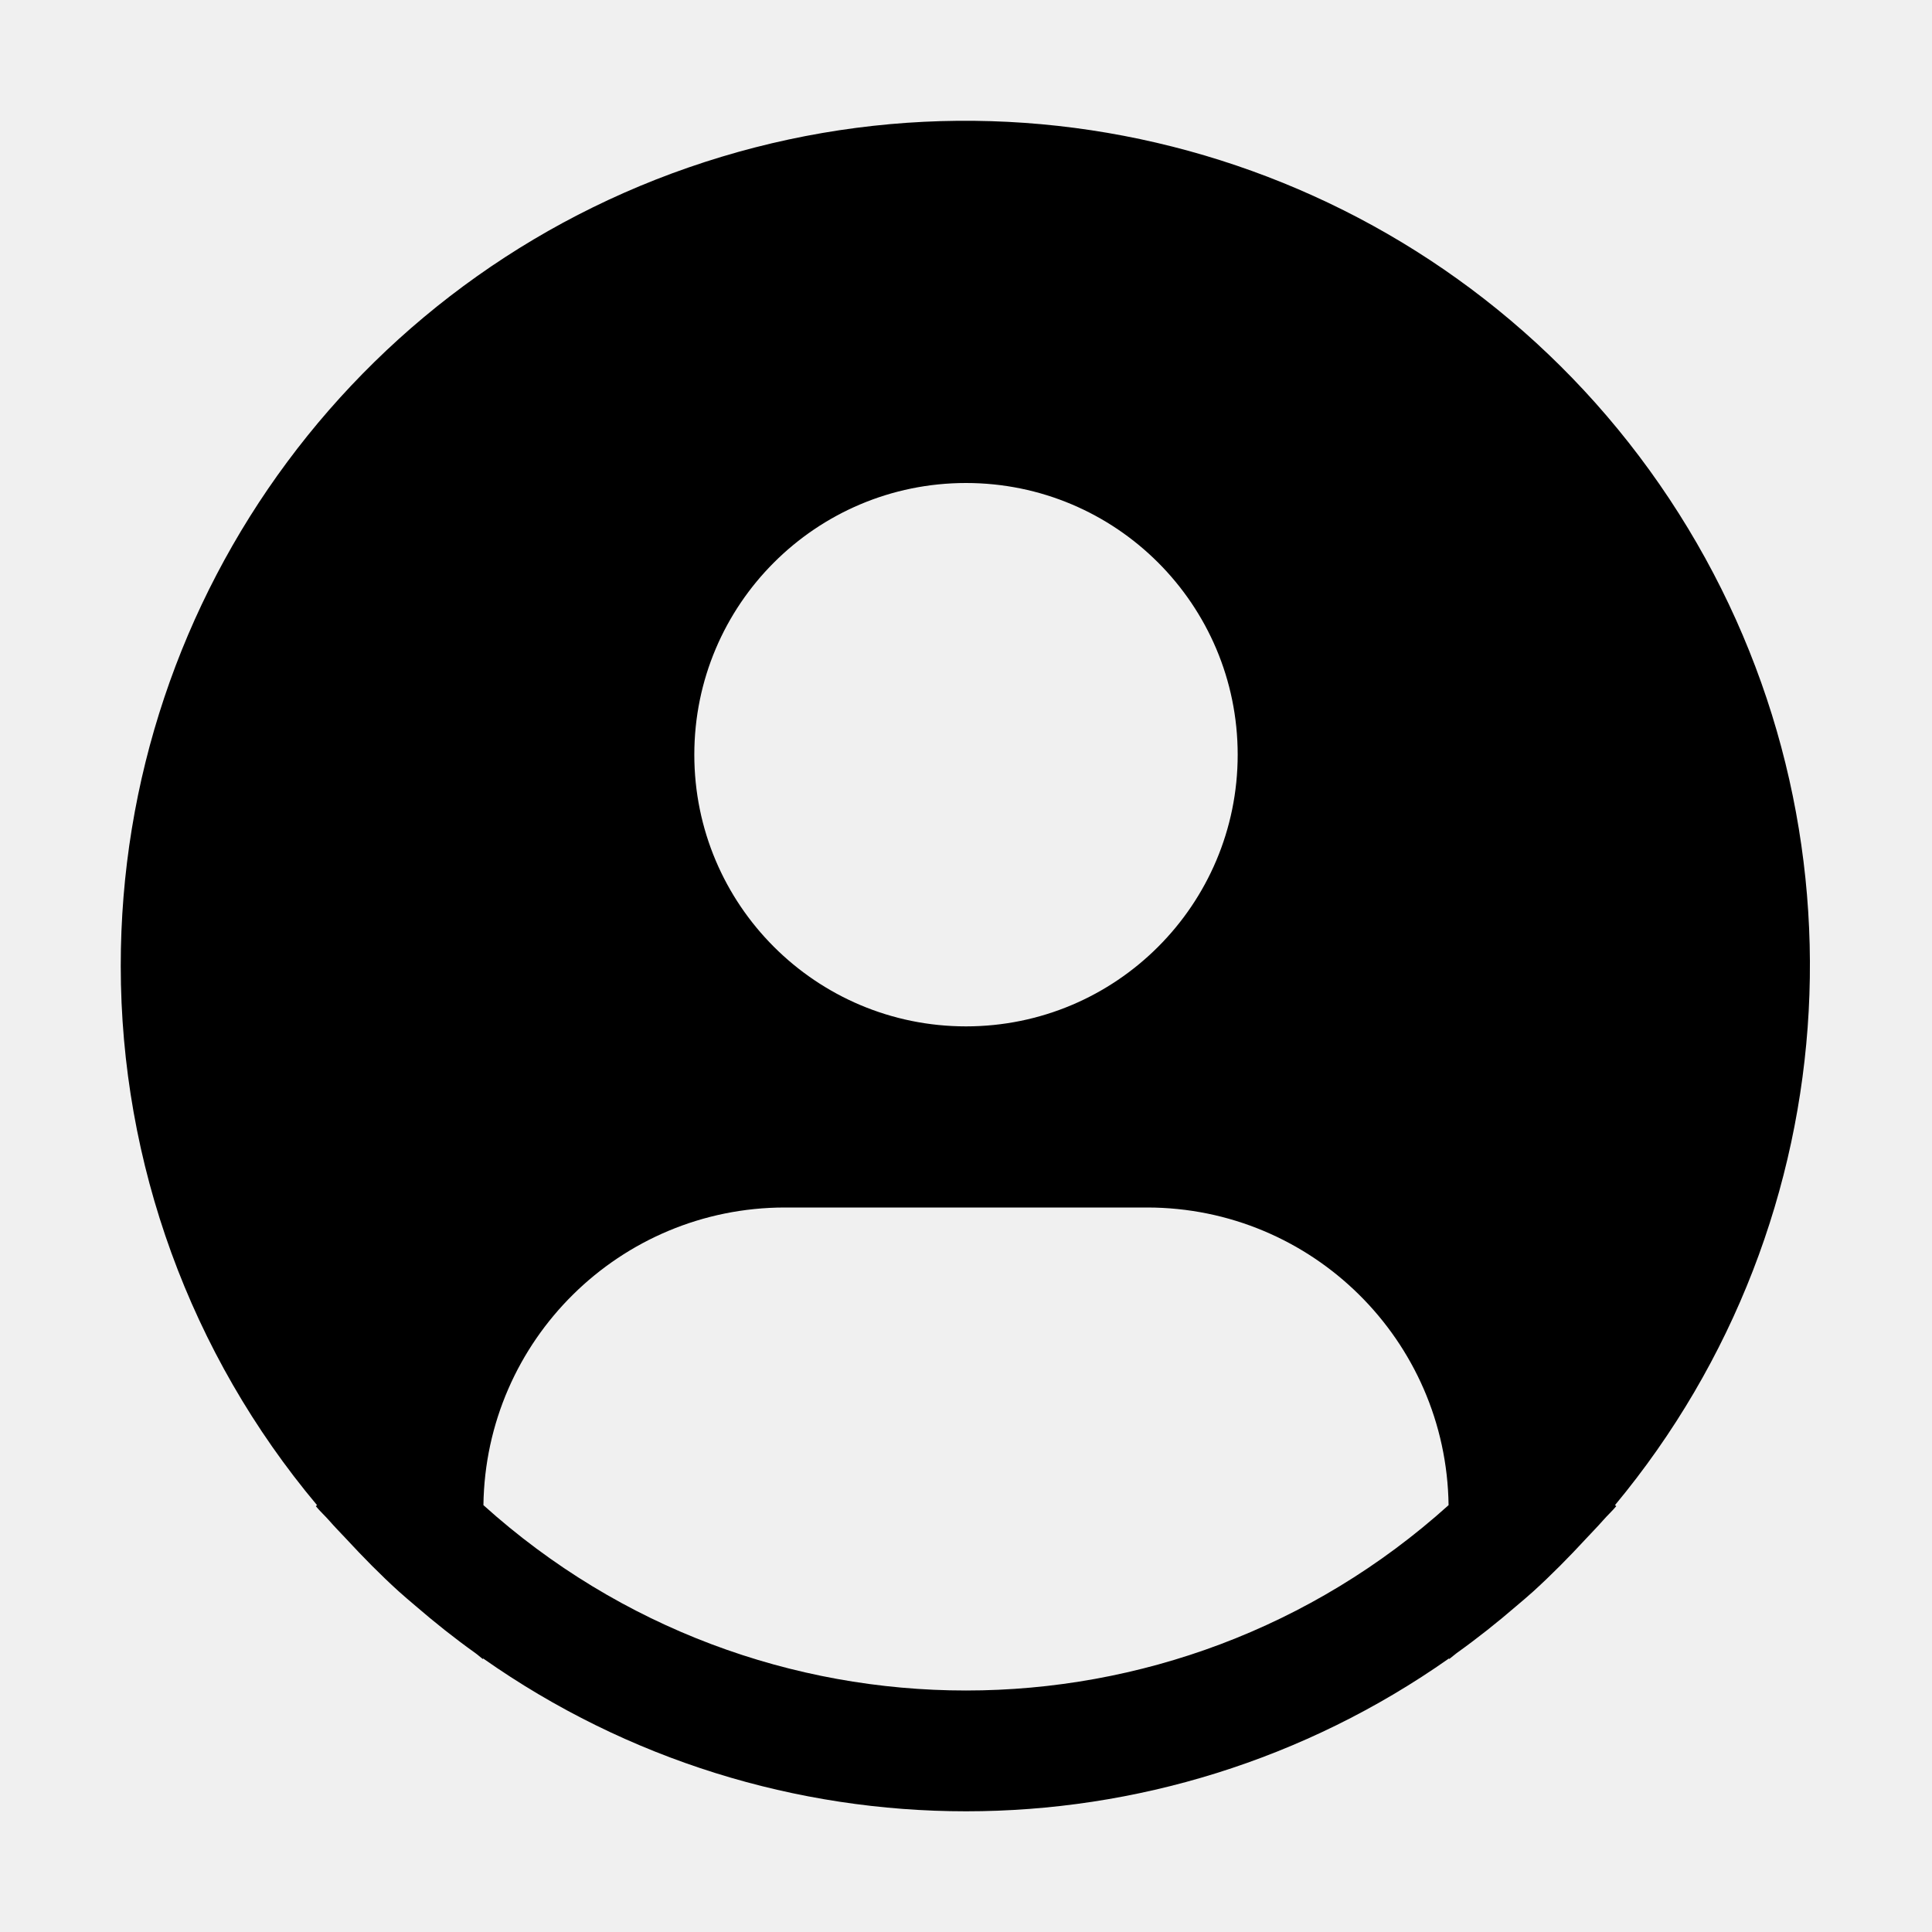
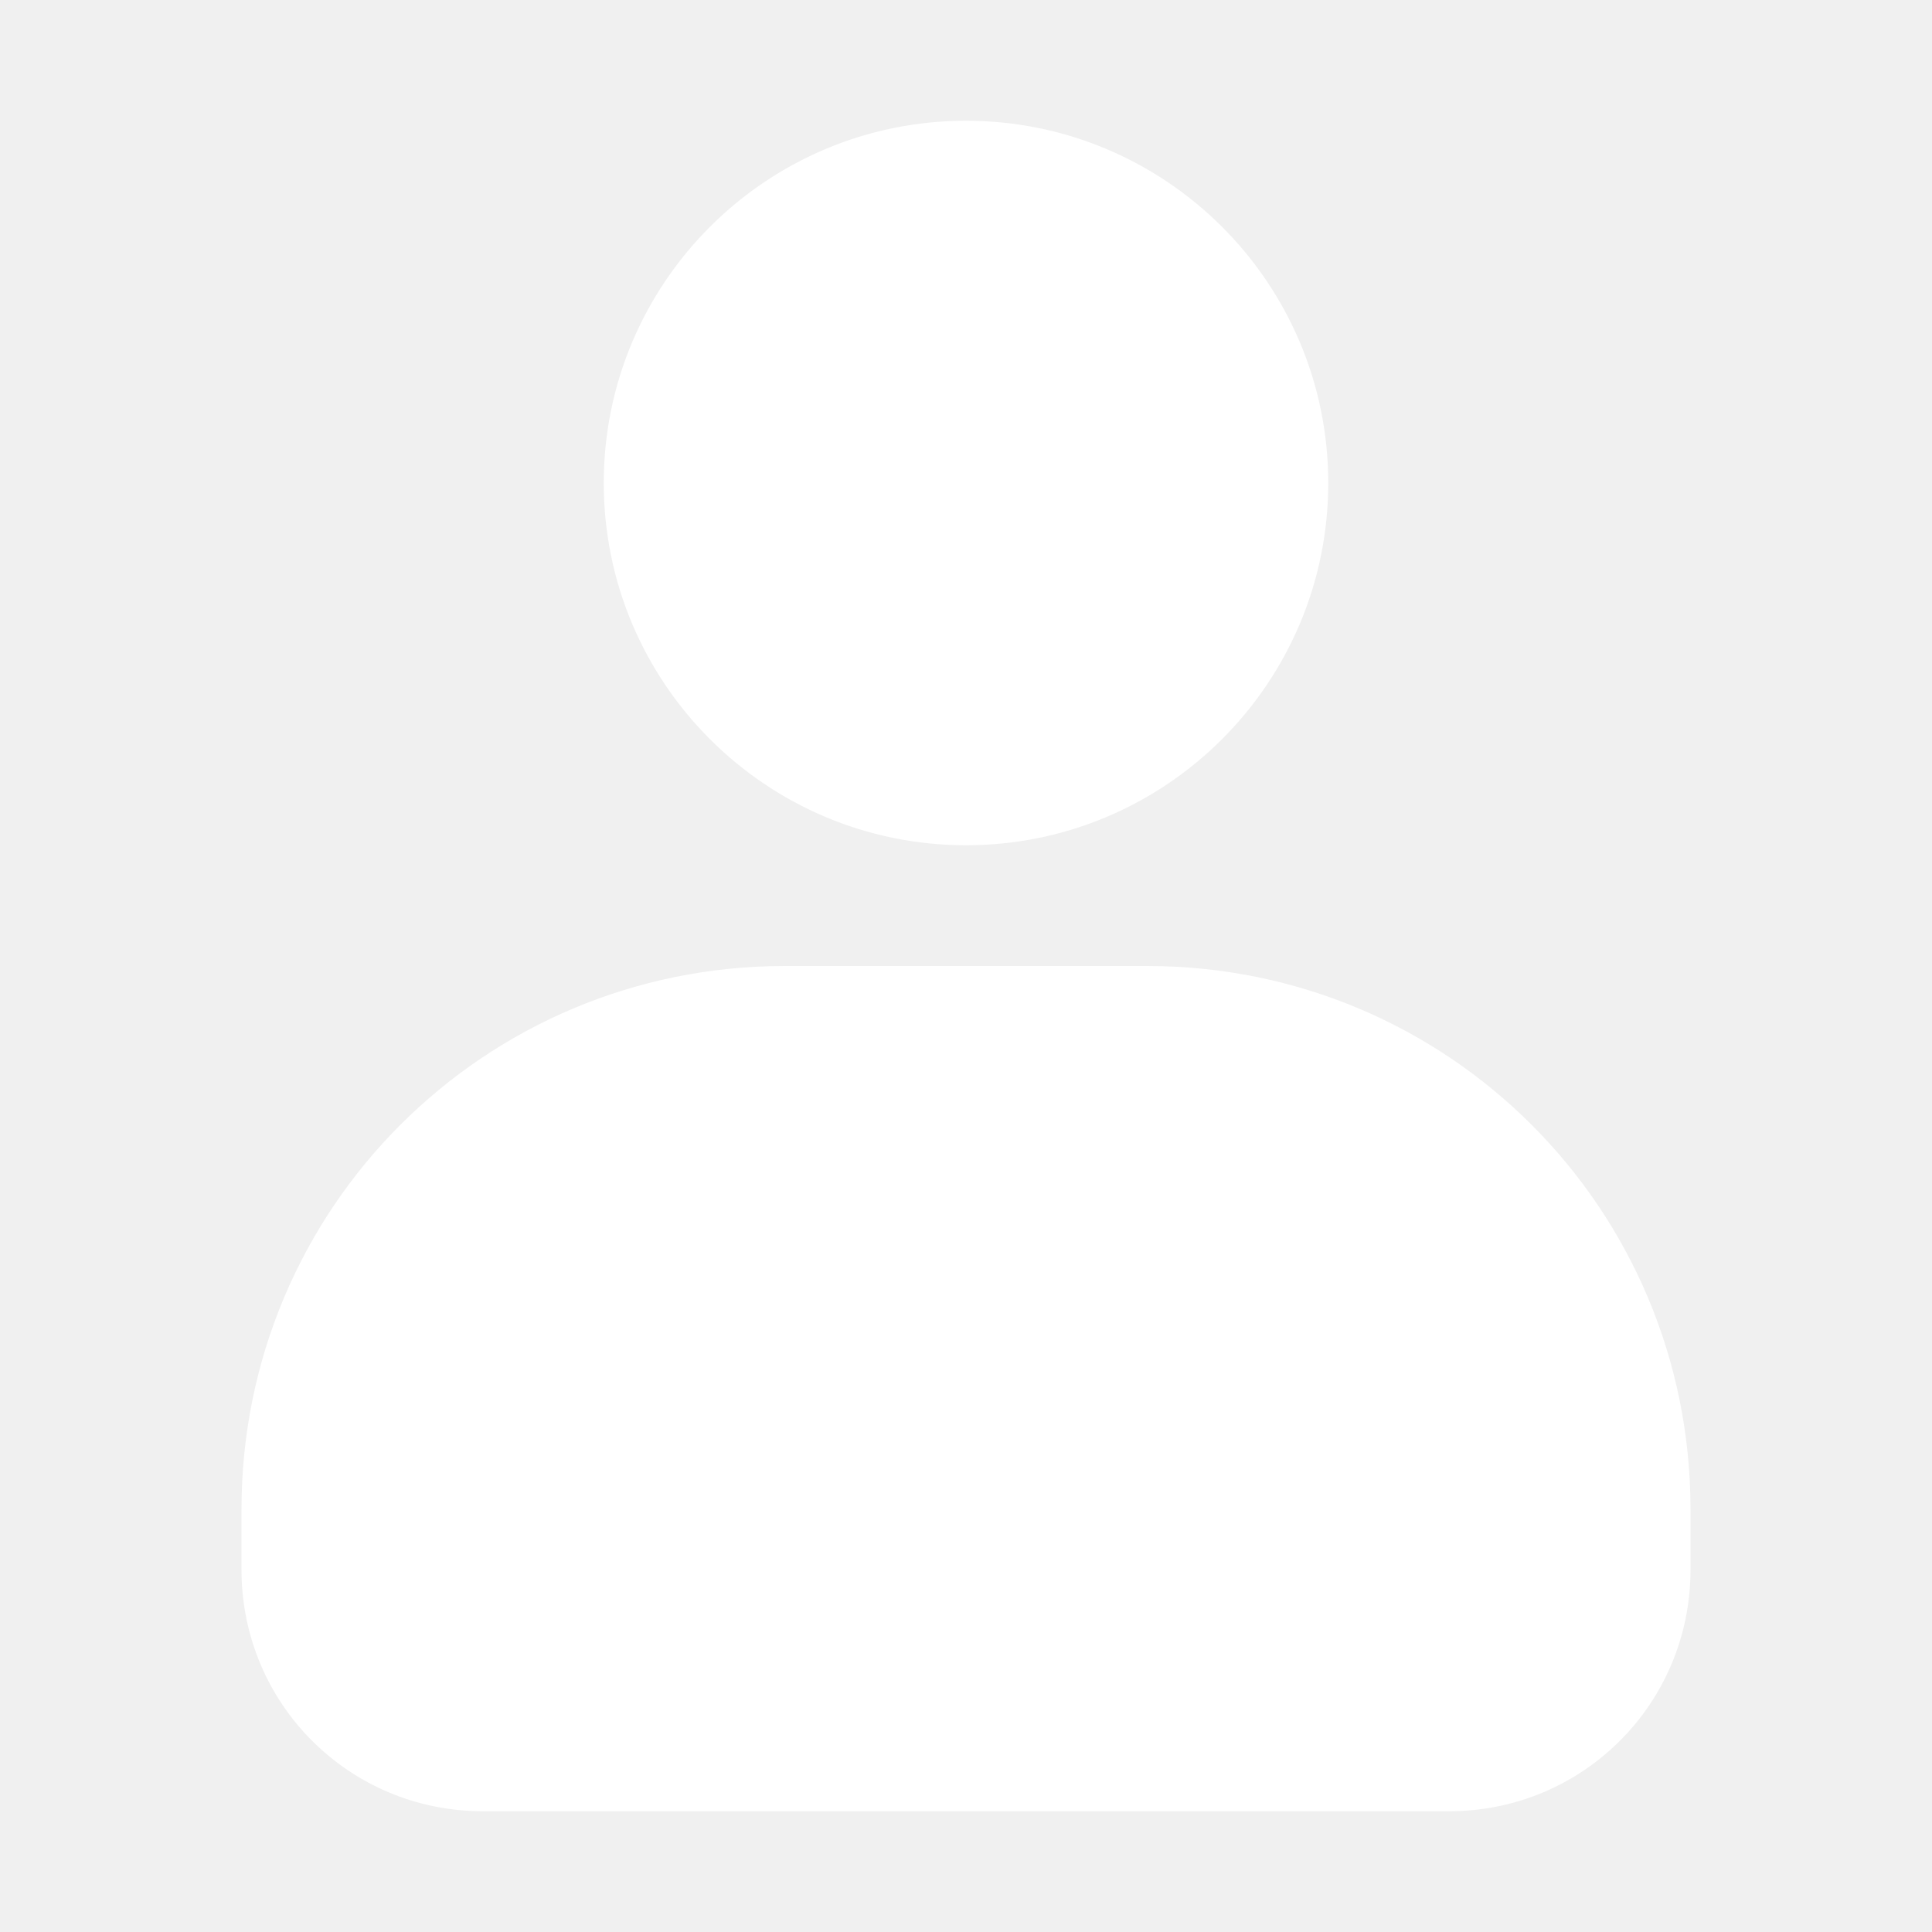
- <svg xmlns="http://www.w3.org/2000/svg" fill="#000000" width="800px" height="800px" viewBox="0 0 32 32" id="icon">
-   <defs>
-     <style>
-       .cls-1 {
-         fill: none;
-       }
-     </style>
-   </defs>
-   <path id="_inner-path_" data-name="&lt;inner-path&gt;" class="cls-1" d="M8.007,24.93A4.996,4.996,0,0,1,13,20h6a4.996,4.996,0,0,1,4.993,4.93,11.94,11.94,0,0,1-15.986,0ZM20.5,12.5A4.5,4.5,0,1,1,16,8,4.5,4.5,0,0,1,20.5,12.5Z" />
-   <path d="M26.749,24.93A13.989,13.989,0,1,0,2,16a13.899,13.899,0,0,0,3.251,8.93l-.02.017c.07.085.15.157.222.239.09.104.186.2.28.301.28.303.567.595.87.87.091.083.186.161.28.242.32.276.648.537.99.781.044.031.083.069.128.101v-.013a13.901,13.901,0,0,0,16,0V27.48c.044-.031.084-.069.128-.101.341-.244.67-.505.99-.781.094-.08.189-.159.28-.242.302-.275.59-.567.87-.87.093-.101.189-.197.28-.301.072-.083.152-.155.222-.239ZM16,8a4.5,4.5,0,1,1-4.5,4.5A4.5,4.5,0,0,1,16,8ZM8.007,24.93A4.996,4.996,0,0,1,13,20h6a4.996,4.996,0,0,1,4.993,4.93,11.94,11.94,0,0,1-15.986,0Z" />
-   <rect id="_Transparent_Rectangle_" data-name="&lt;Transparent Rectangle&gt;" class="cls-1" width="32" height="32" />
+ <svg xmlns="http://www.w3.org/2000/svg" width="800px" height="800px" viewBox="0 0 16 16">
+   <path d="m 8 1 c -1.656 0 -3 1.344 -3 3 s 1.344 3 3 3 s 3 -1.344 3 -3 s -1.344 -3 -3 -3 z m -1.5 7 c -2.492 0 -4.5 2.008 -4.5 4.5 v 0.5 c 0 1.109 0.891 2 2 2 h 8 c 1.109 0 2 -0.891 2 -2 v -0.5 c 0 -2.492 -2.008 -4.5 -4.5 -4.5 z m 0 0" fill="#ffffff" />
</svg>
